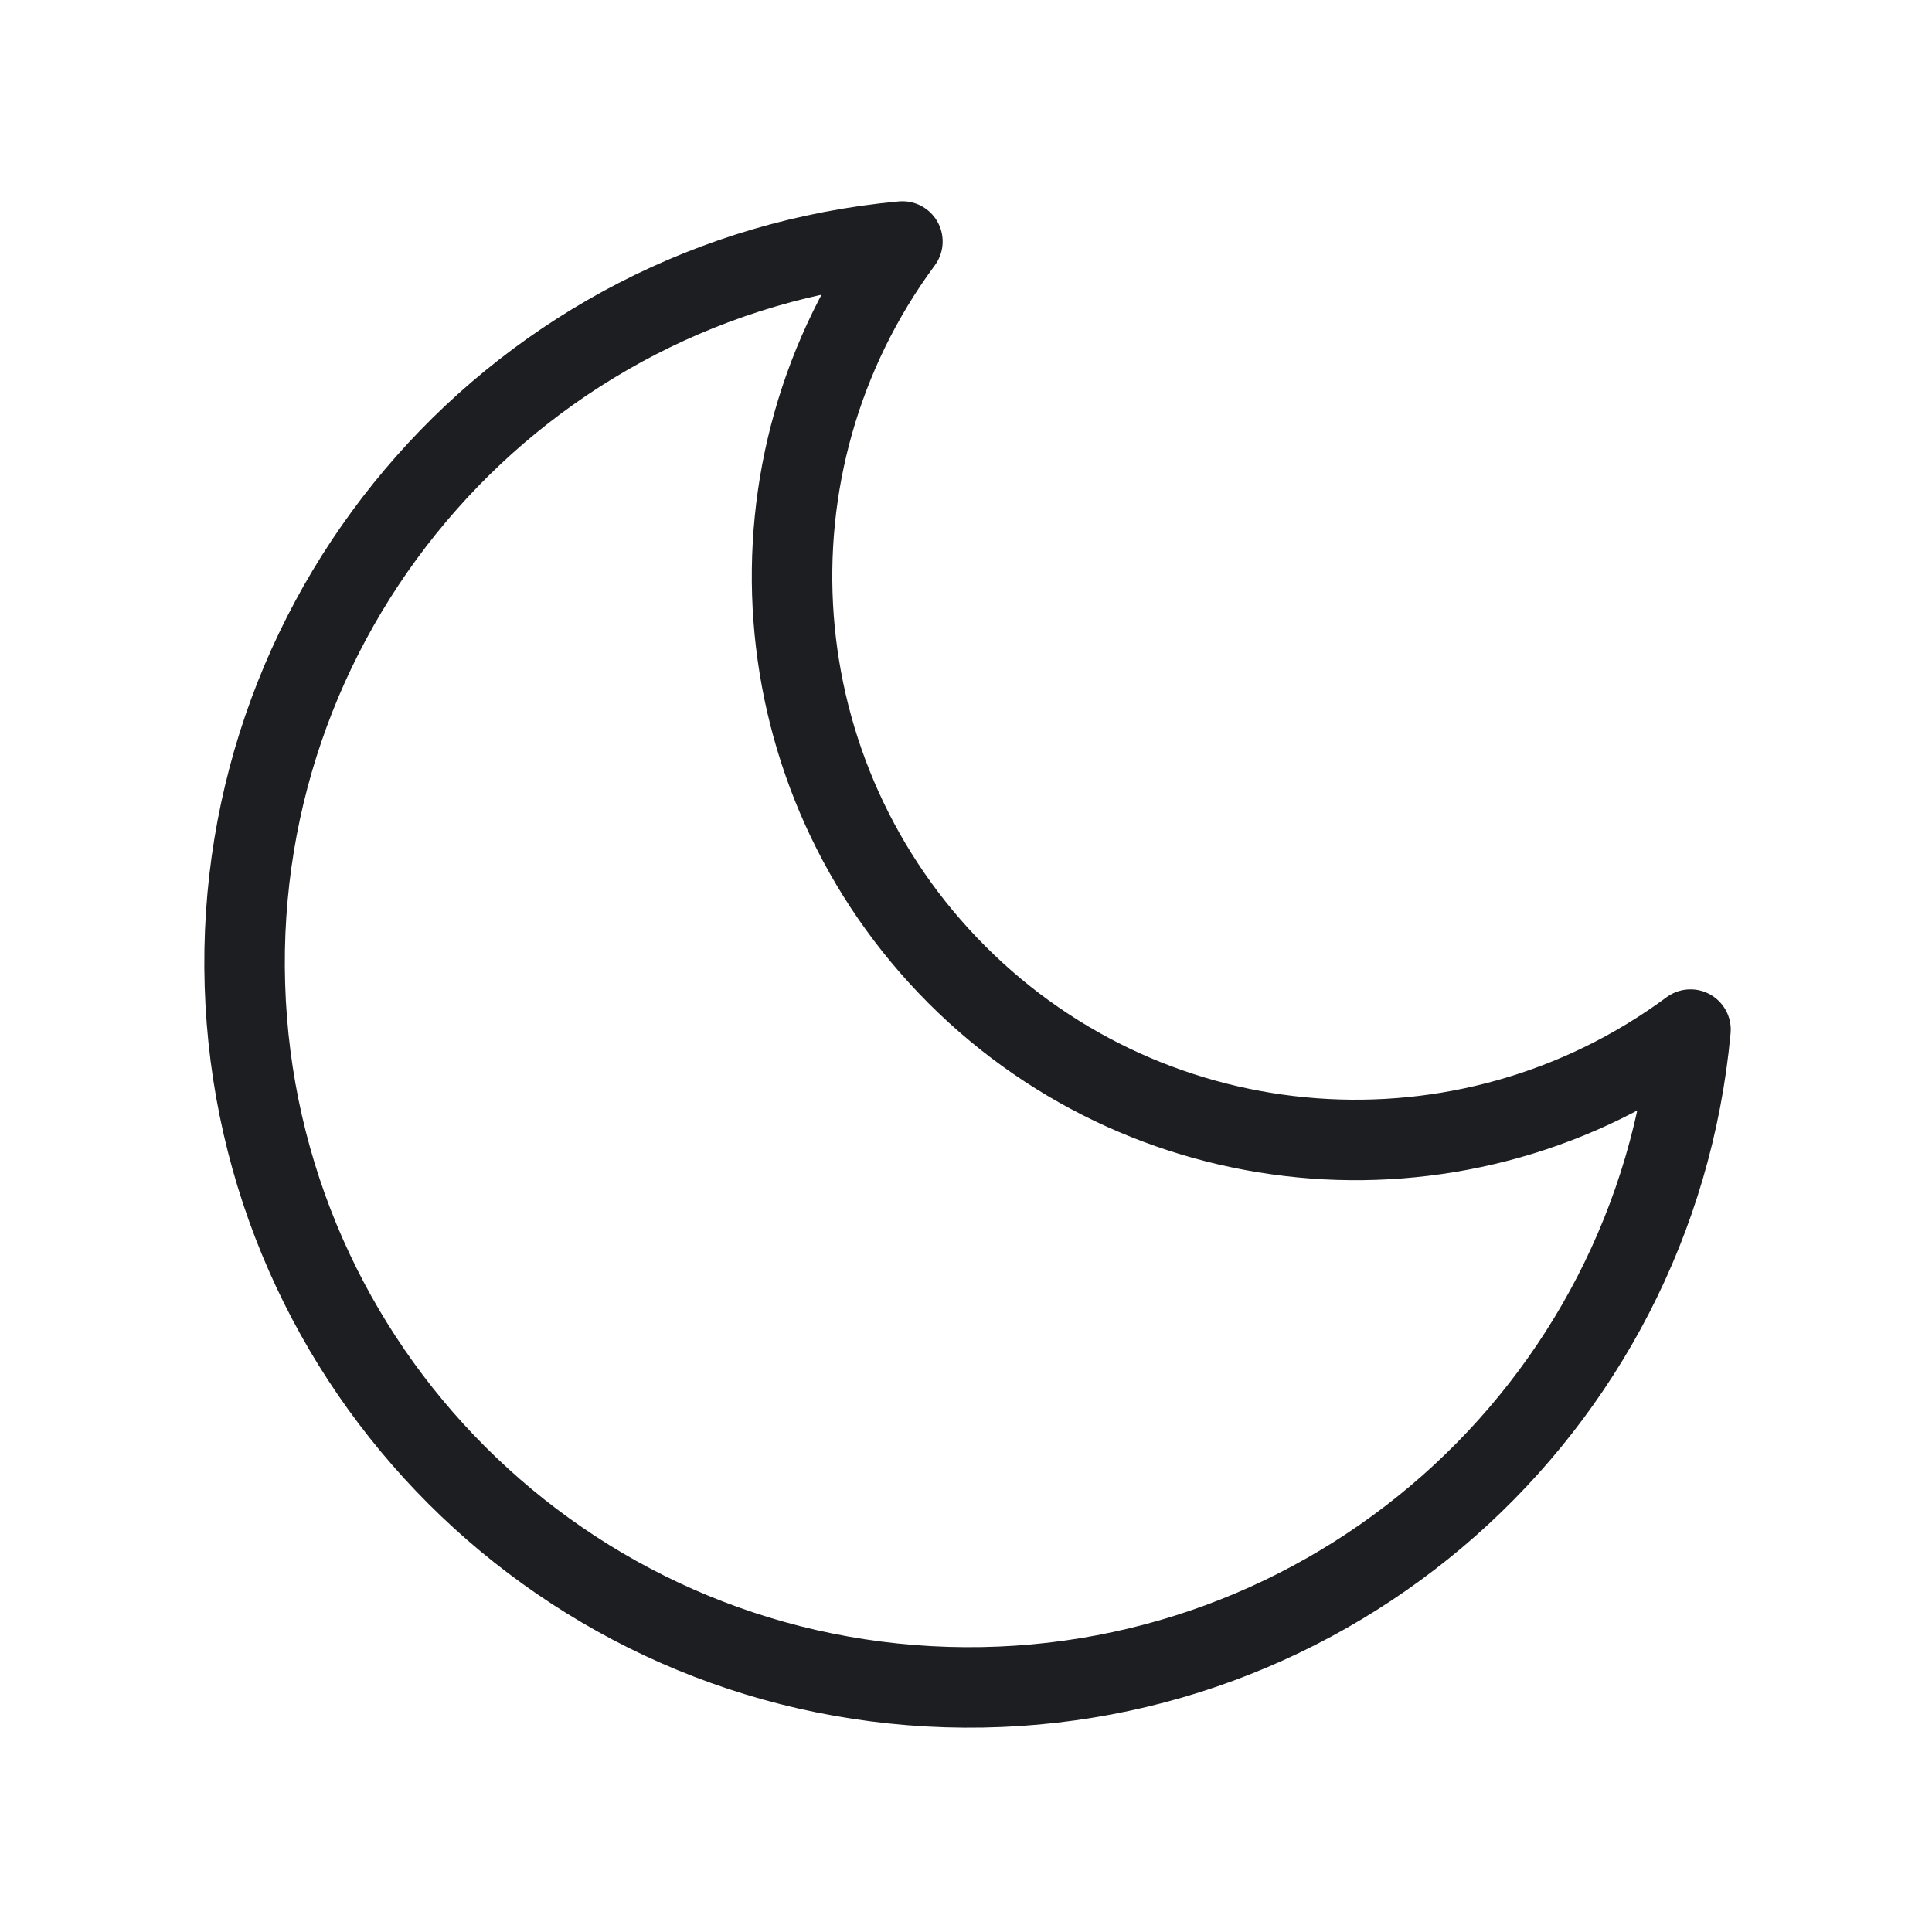
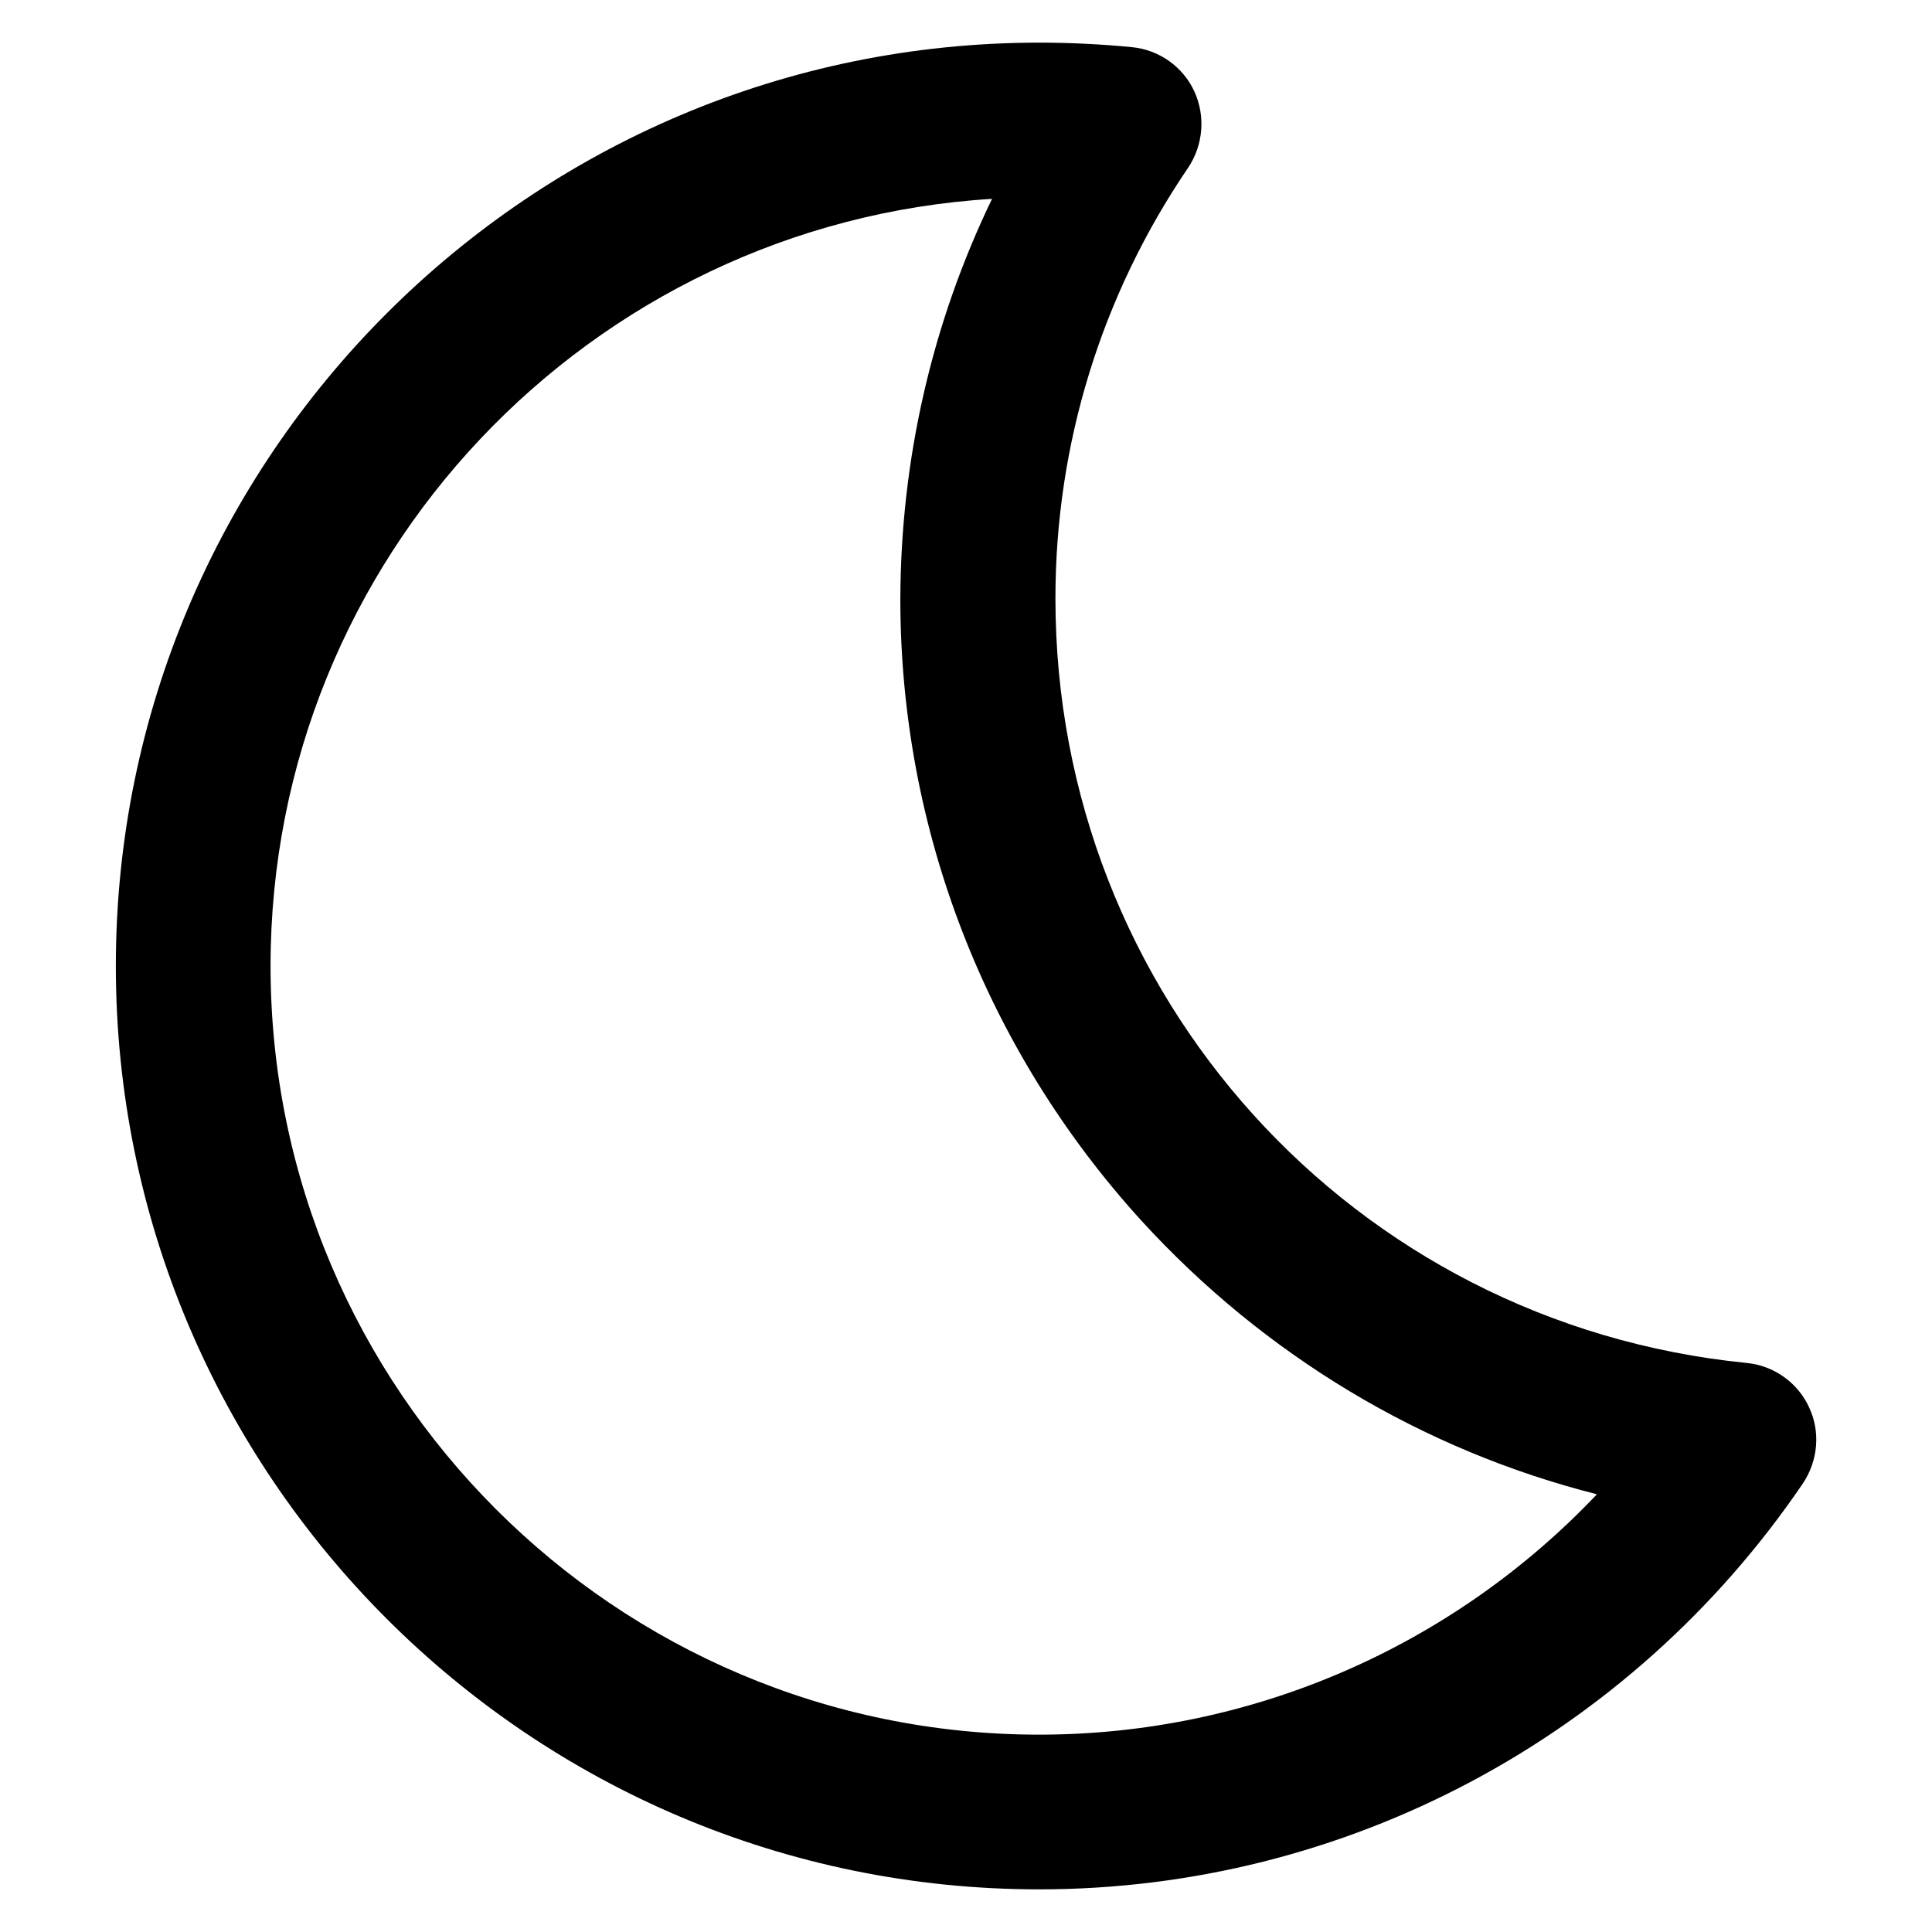
- <svg xmlns="http://www.w3.org/2000/svg" width="24" height="24" viewBox="0 0 24 24" fill="none" stroke="#1d1e21" stroke-width="1" stroke-linecap="round" stroke-linejoin="round" class="feather feather-moon">
-   <path d="M21 12.79A9 9 0 1 1 11.21 3 7 7 0 0 0 21 12.79z" />
+ <svg xmlns="http://www.w3.org/2000/svg" version="1.1" viewBox="0 0 512 512" enable-background="new 0 0 512 512">
+   <g>
+     <g>
+       <path d="m275.4,500.7c-135,0-244.7-109.8-244.7-244.7 1.06581e-14-134.9 109.8-244.7 244.7-244.7 8.2,0 16.4,0.4 24.6,1.2 7.2,0.7 13.5,5.2 16.5,11.7s2.4,14.2-1.6,20.2c-23,33.8-35.2,73.3-35.2,114.2 0,105 78.7,192.2 183.2,202.6 7.2,0.7 13.5,5.2 16.5,11.7 3.1,6.5 2.4,14.2-1.6,20.2-45.8,67.4-121.4,107.6-202.4,107.6zm-12.5-448c-106.5,6.5-191.2,95.2-191.2,203.3 1.42109e-14,112.3 91.4,203.7 203.7,203.7 56.4,0 109.6-23.4 147.8-63.7-46.2-11.7-88.1-36.8-120.8-72.6-41.1-45.2-63.8-103.6-63.8-164.6 0.1-37.1 8.4-73.2 24.3-106.1z" />
+     </g>
+   </g>
</svg>
